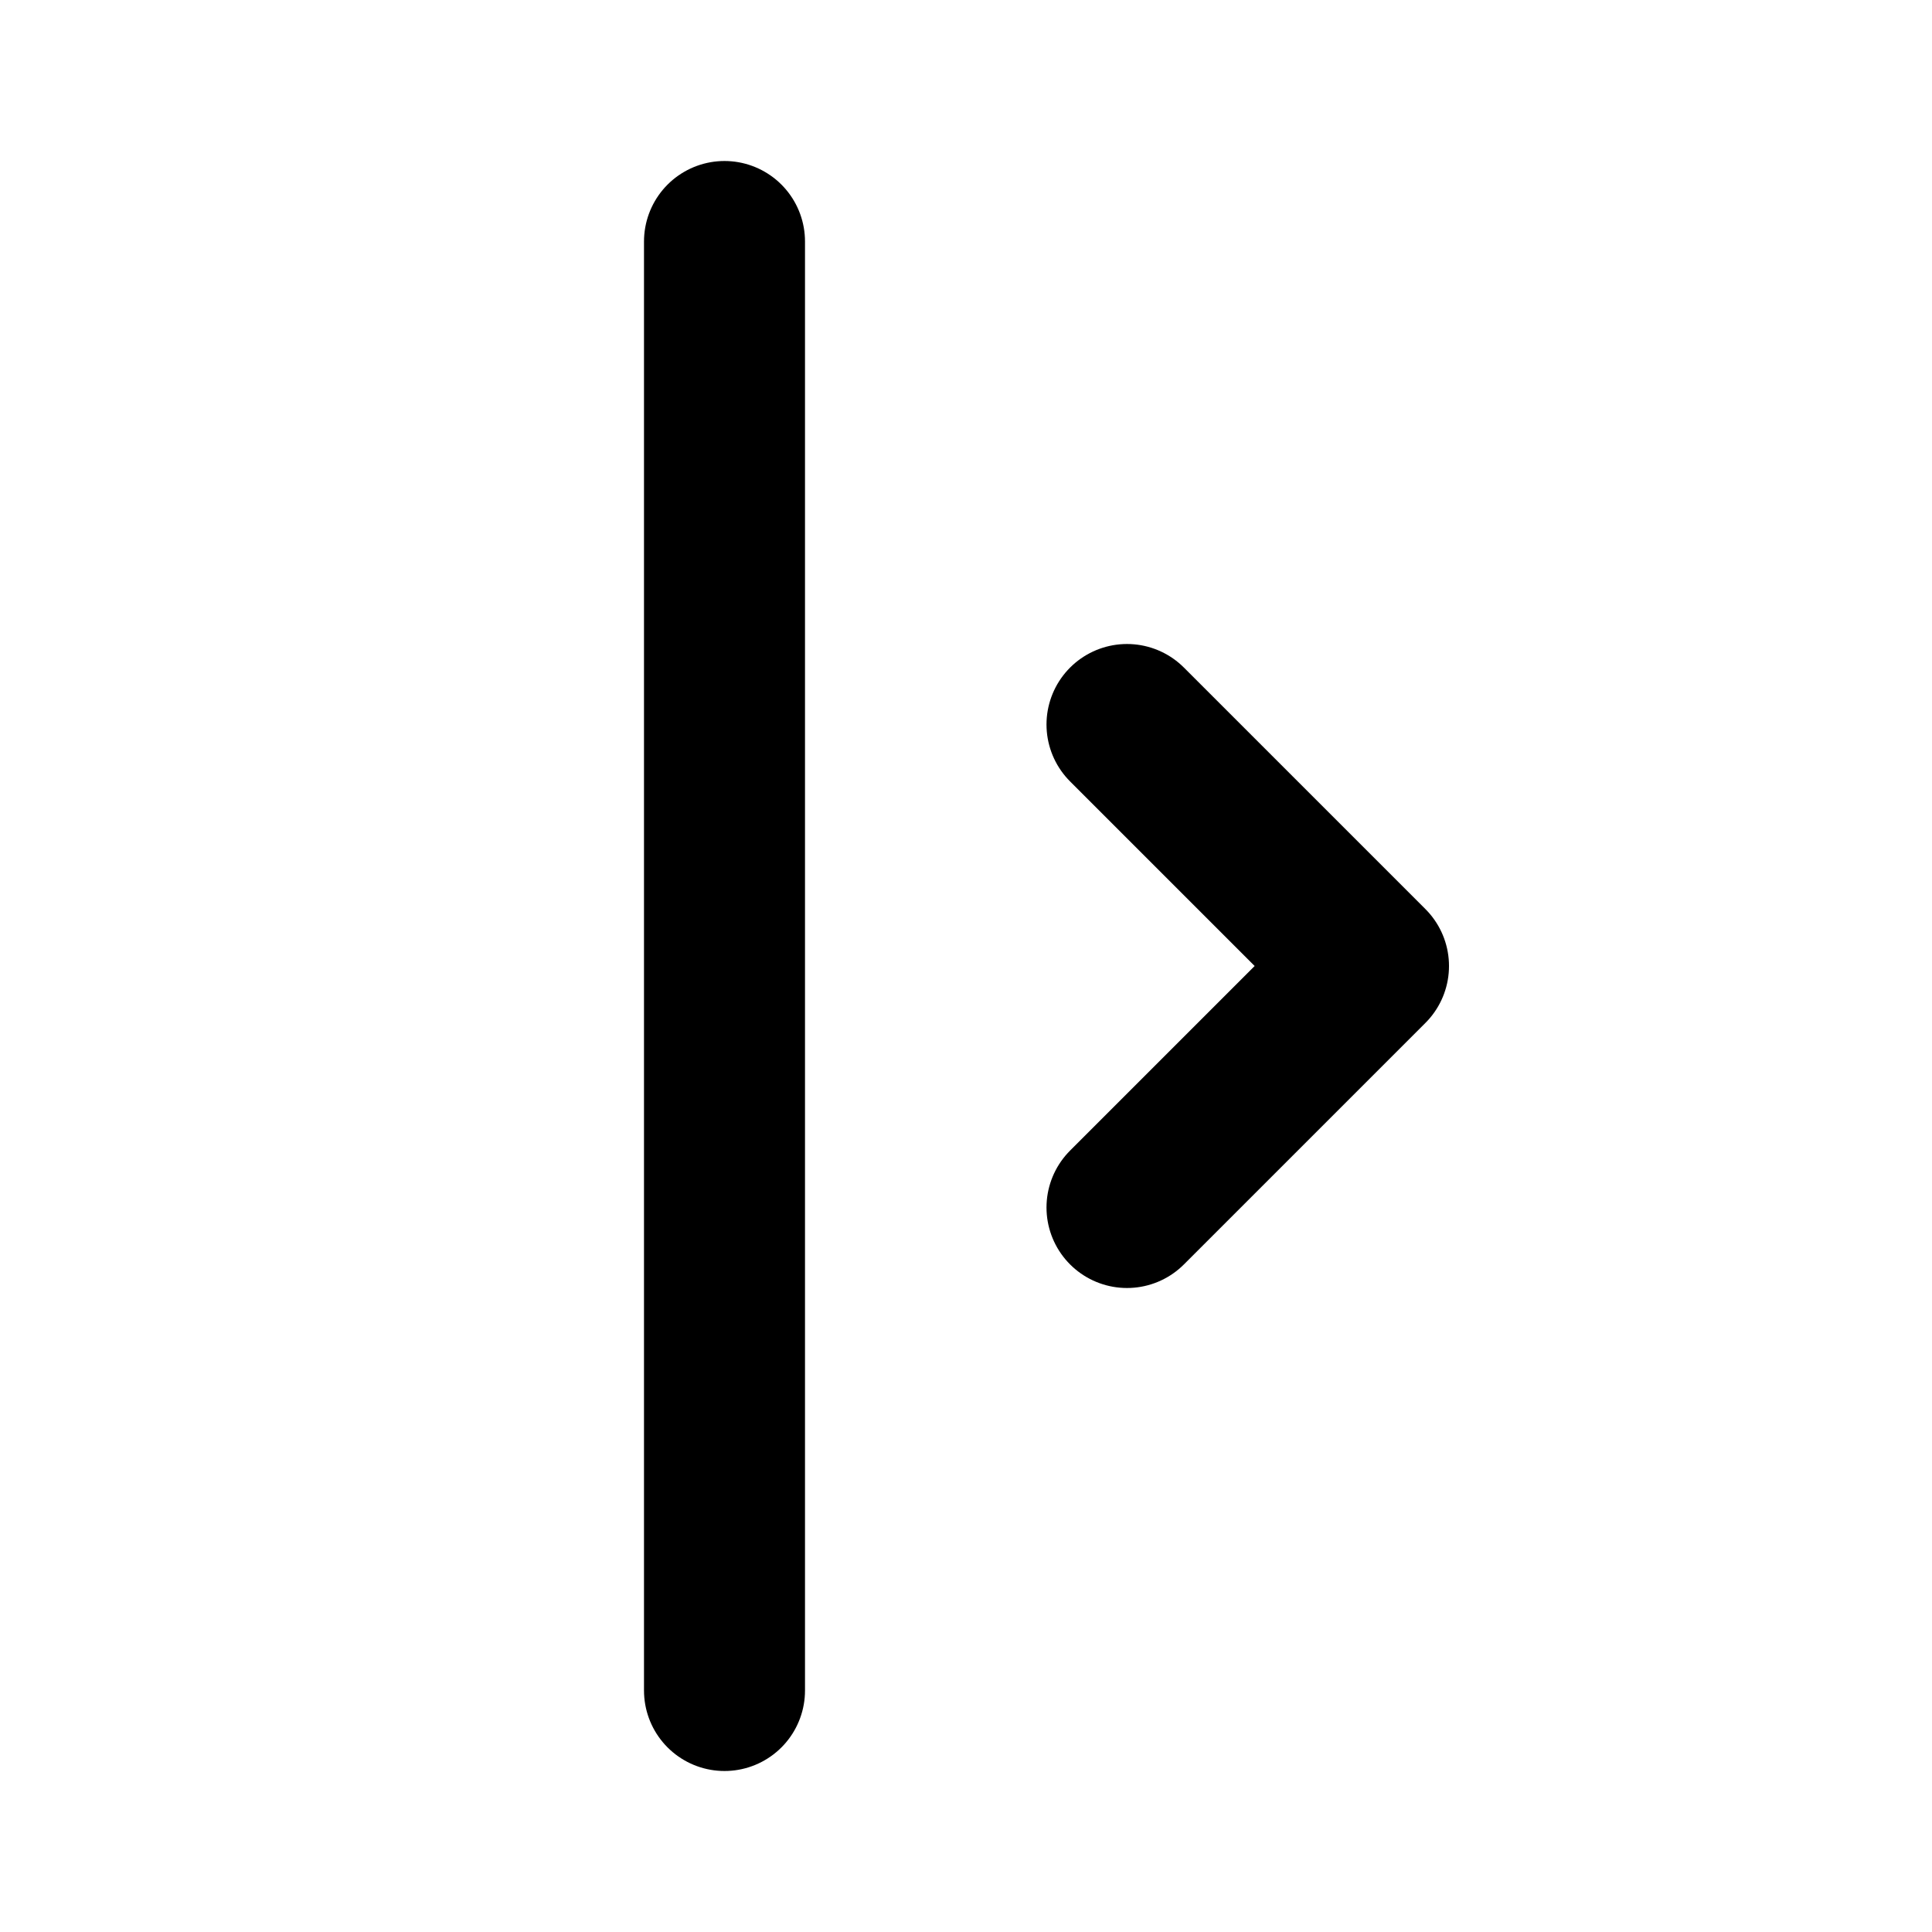
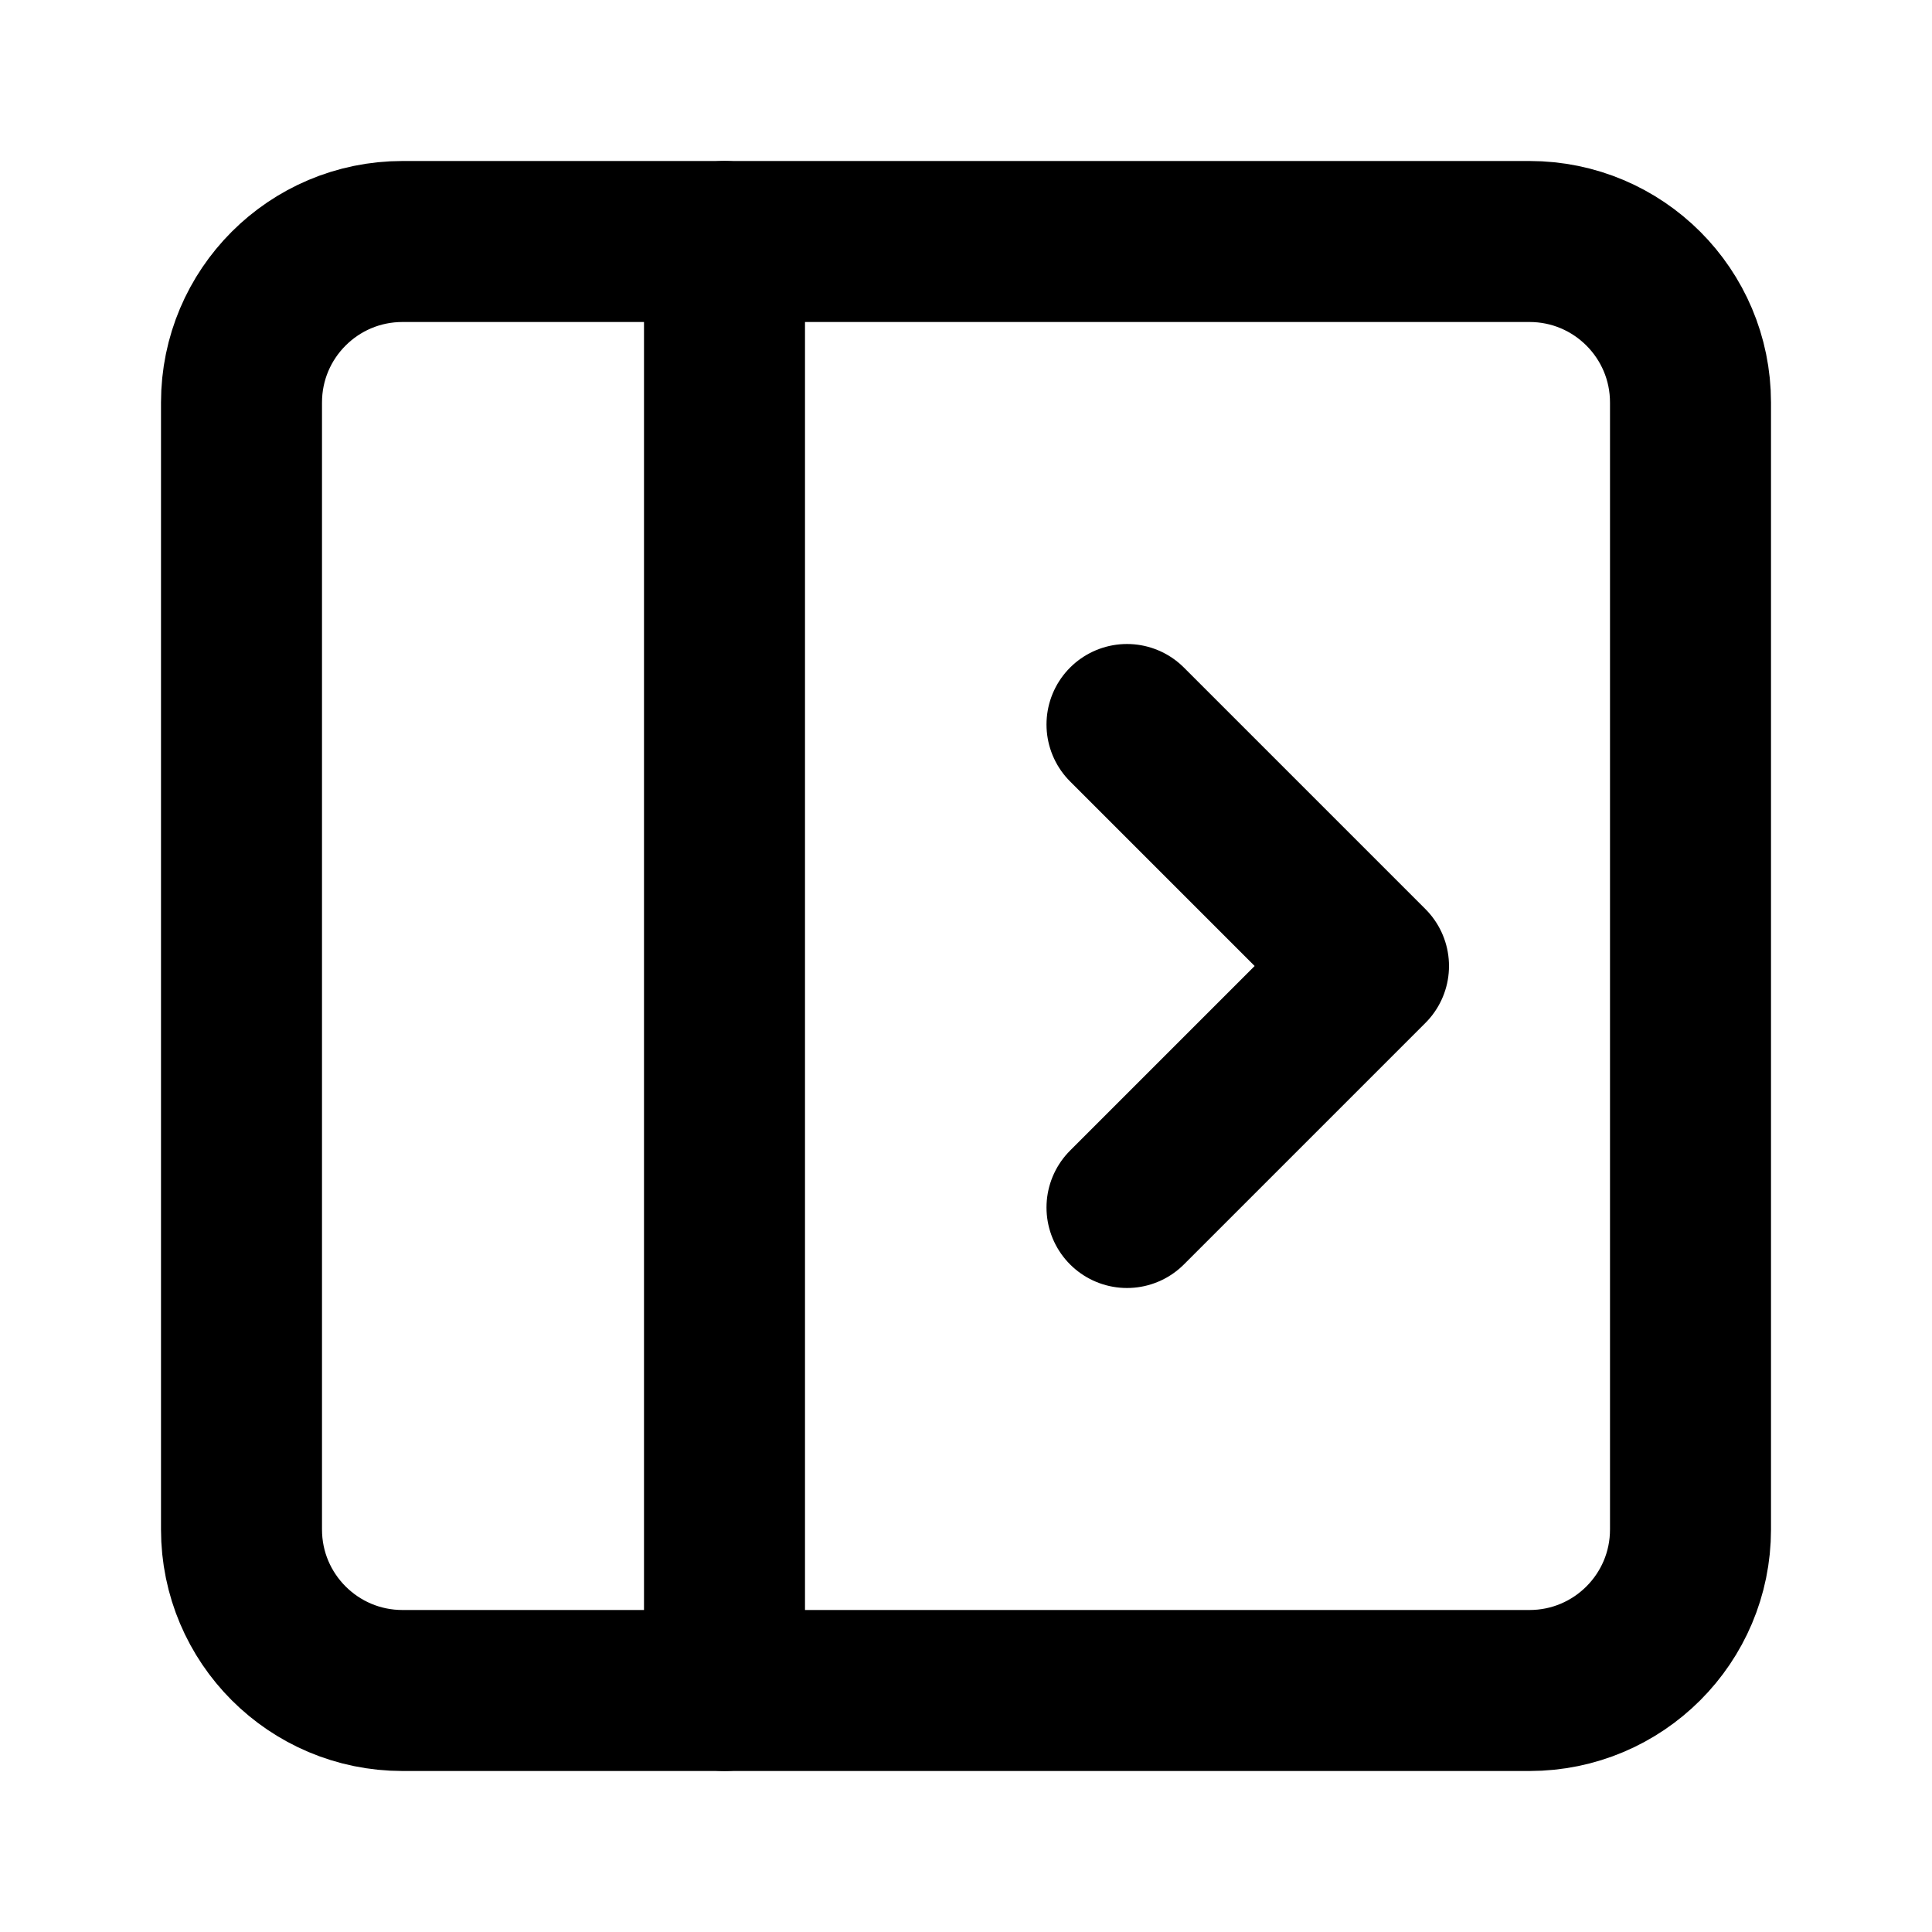
<svg xmlns="http://www.w3.org/2000/svg" viewBox="0 0 24 24" fill="none" stroke="currentColor" stroke-width="2" stroke-linecap="round" stroke-linejoin="round">
-   <rect x="3" y="3" rx="2" />
+   <rect width="18" height="18" x="3" y="3" rx="2" />
  <path d="M9 3v18" />
  <path d="m14 9 3 3-3 3" />
</svg>
